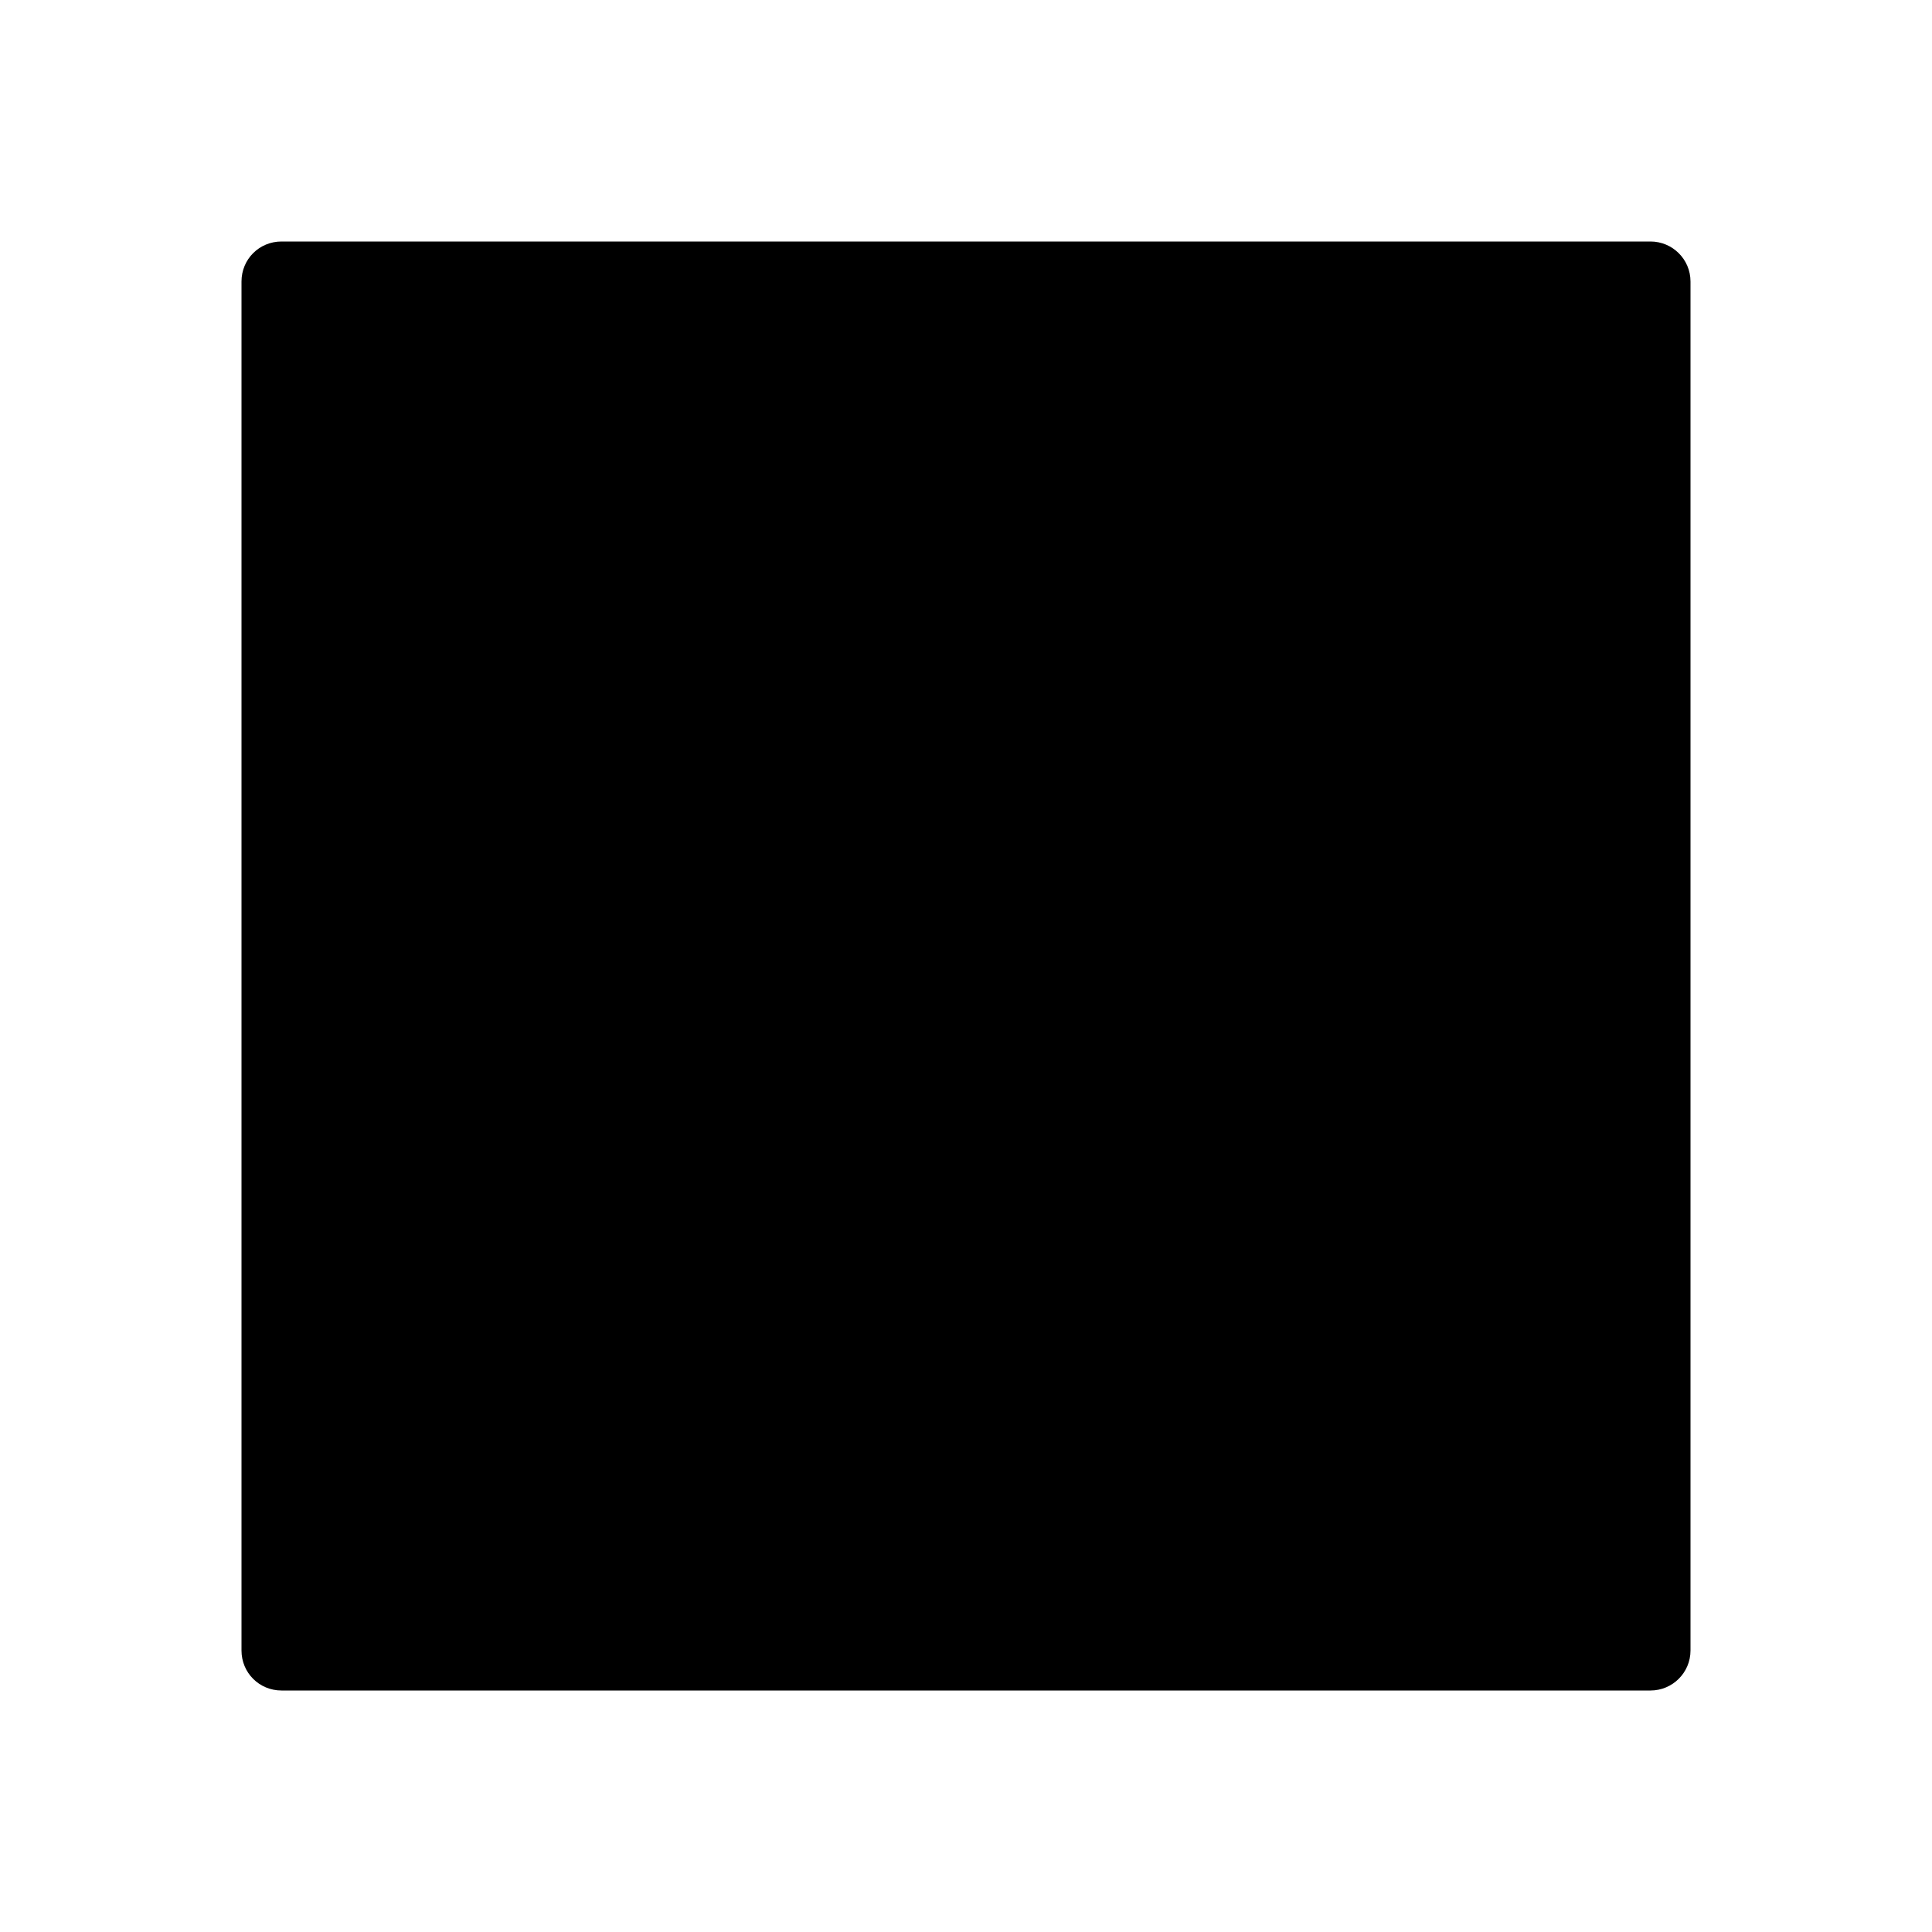
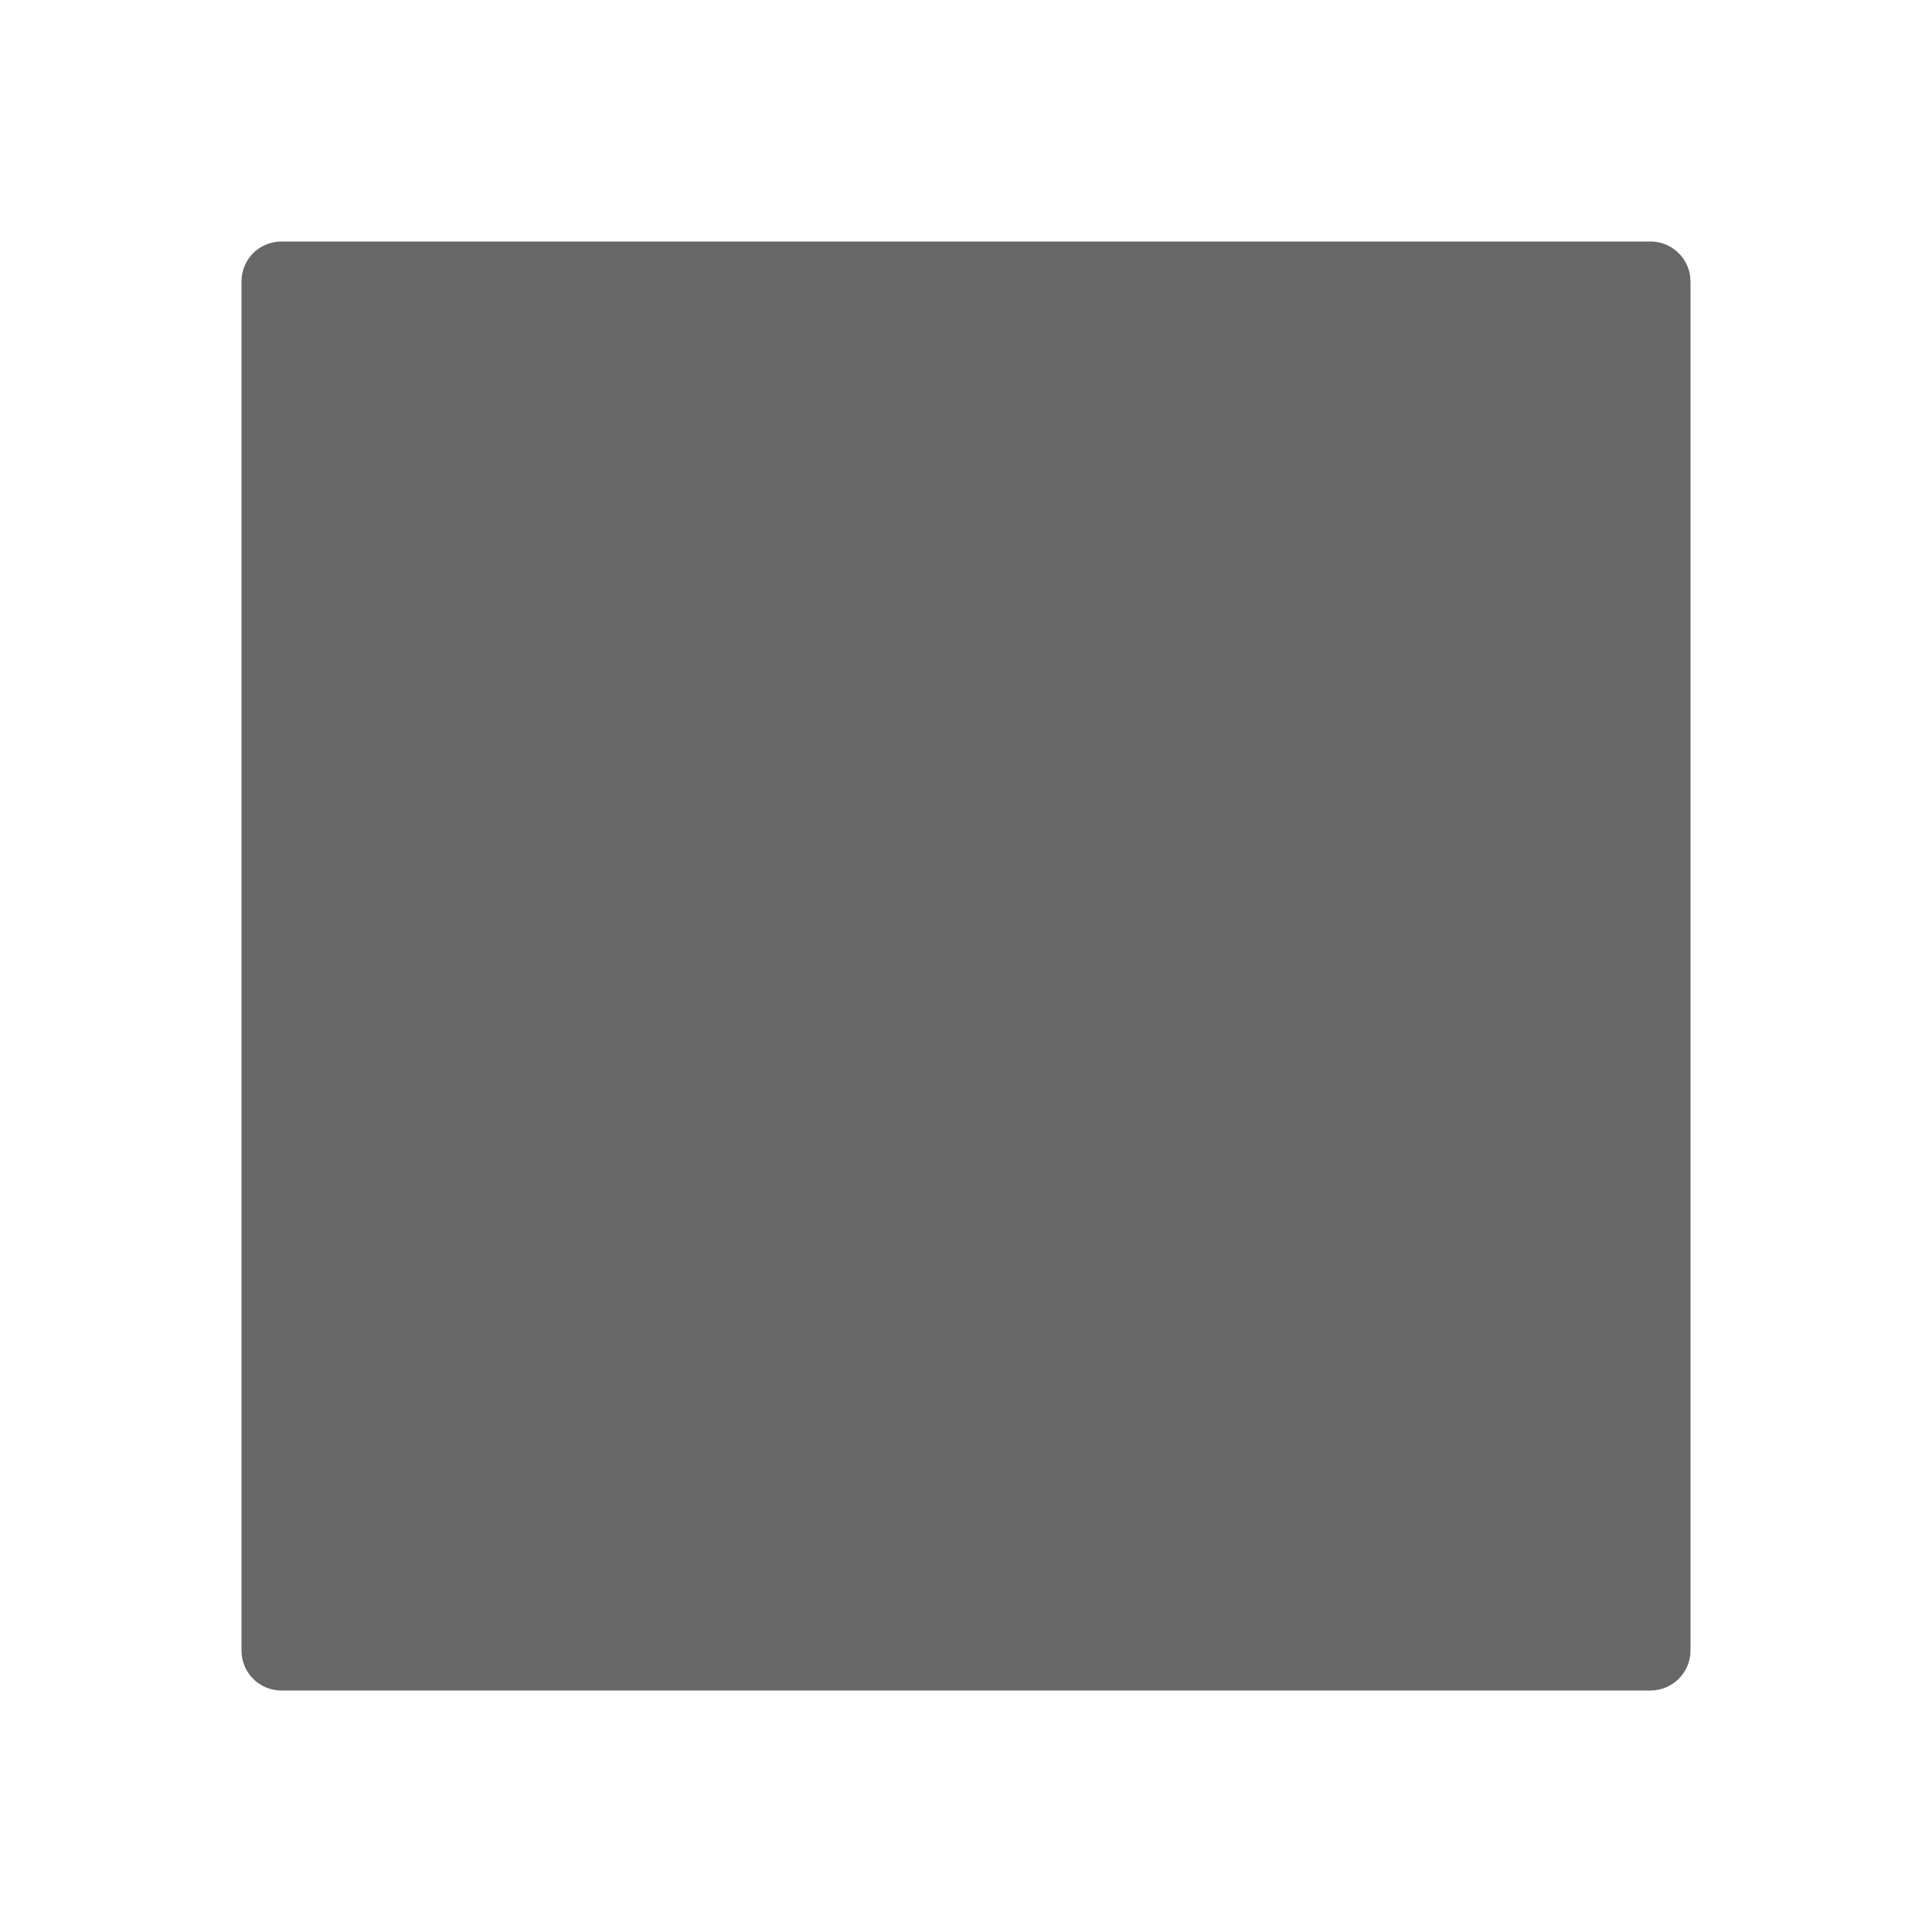
- <svg xmlns="http://www.w3.org/2000/svg" version="1.1" id="Layer_1" x="0px" y="0px" width="512px" height="512px" viewBox="0 0 512 512" style="enable-background:new 0 0 512 512;" xml:space="preserve">
+ <svg xmlns="http://www.w3.org/2000/svg" version="1.1" id="Layer_1" x="0px" y="0px" width="512px" height="512px" viewBox="0 0 512 512" style="enable-background:new 0 0 512 512;" xml:space="preserve" fill="#676768">
  <path d="M437.4,64H74.6C68.7,64,64,68.7,64,74.6v362.8c0,5.9,4.7,10.6,10.6,10.6h362.8c5.8,0,10.6-4.7,10.6-10.6V74.6  C448,68.7,443.2,64,437.4,64z" />
</svg>
